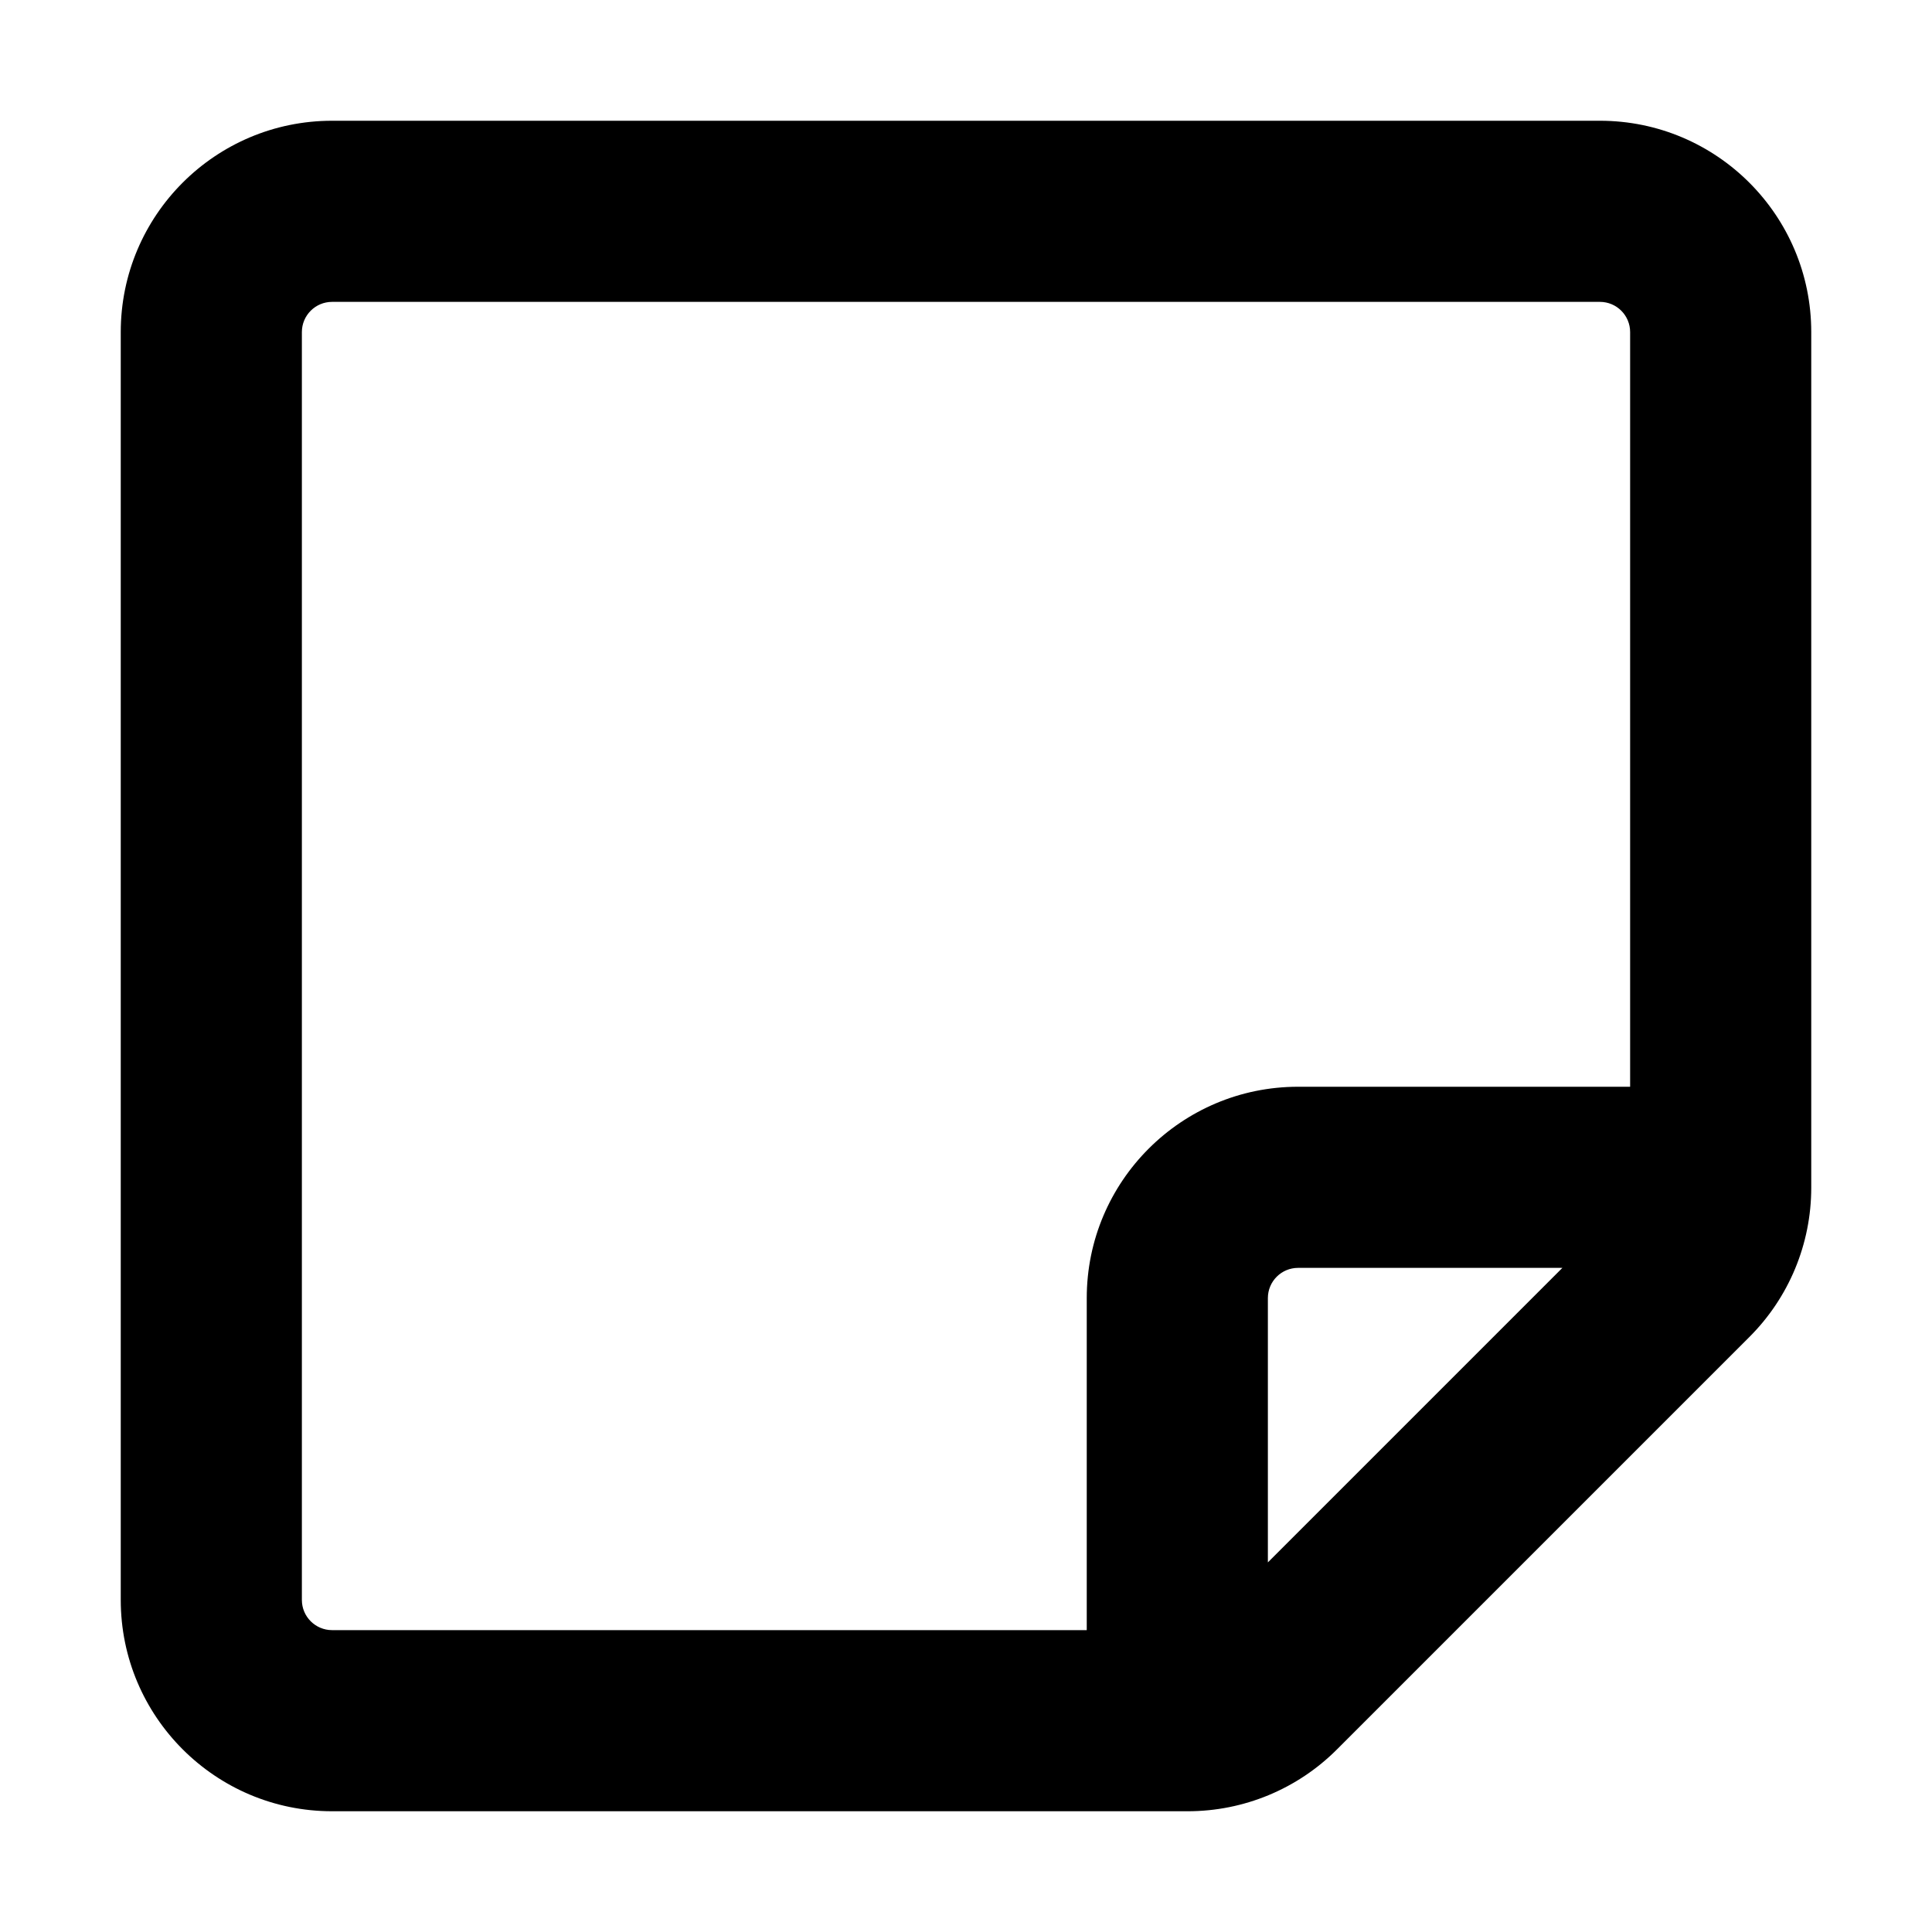
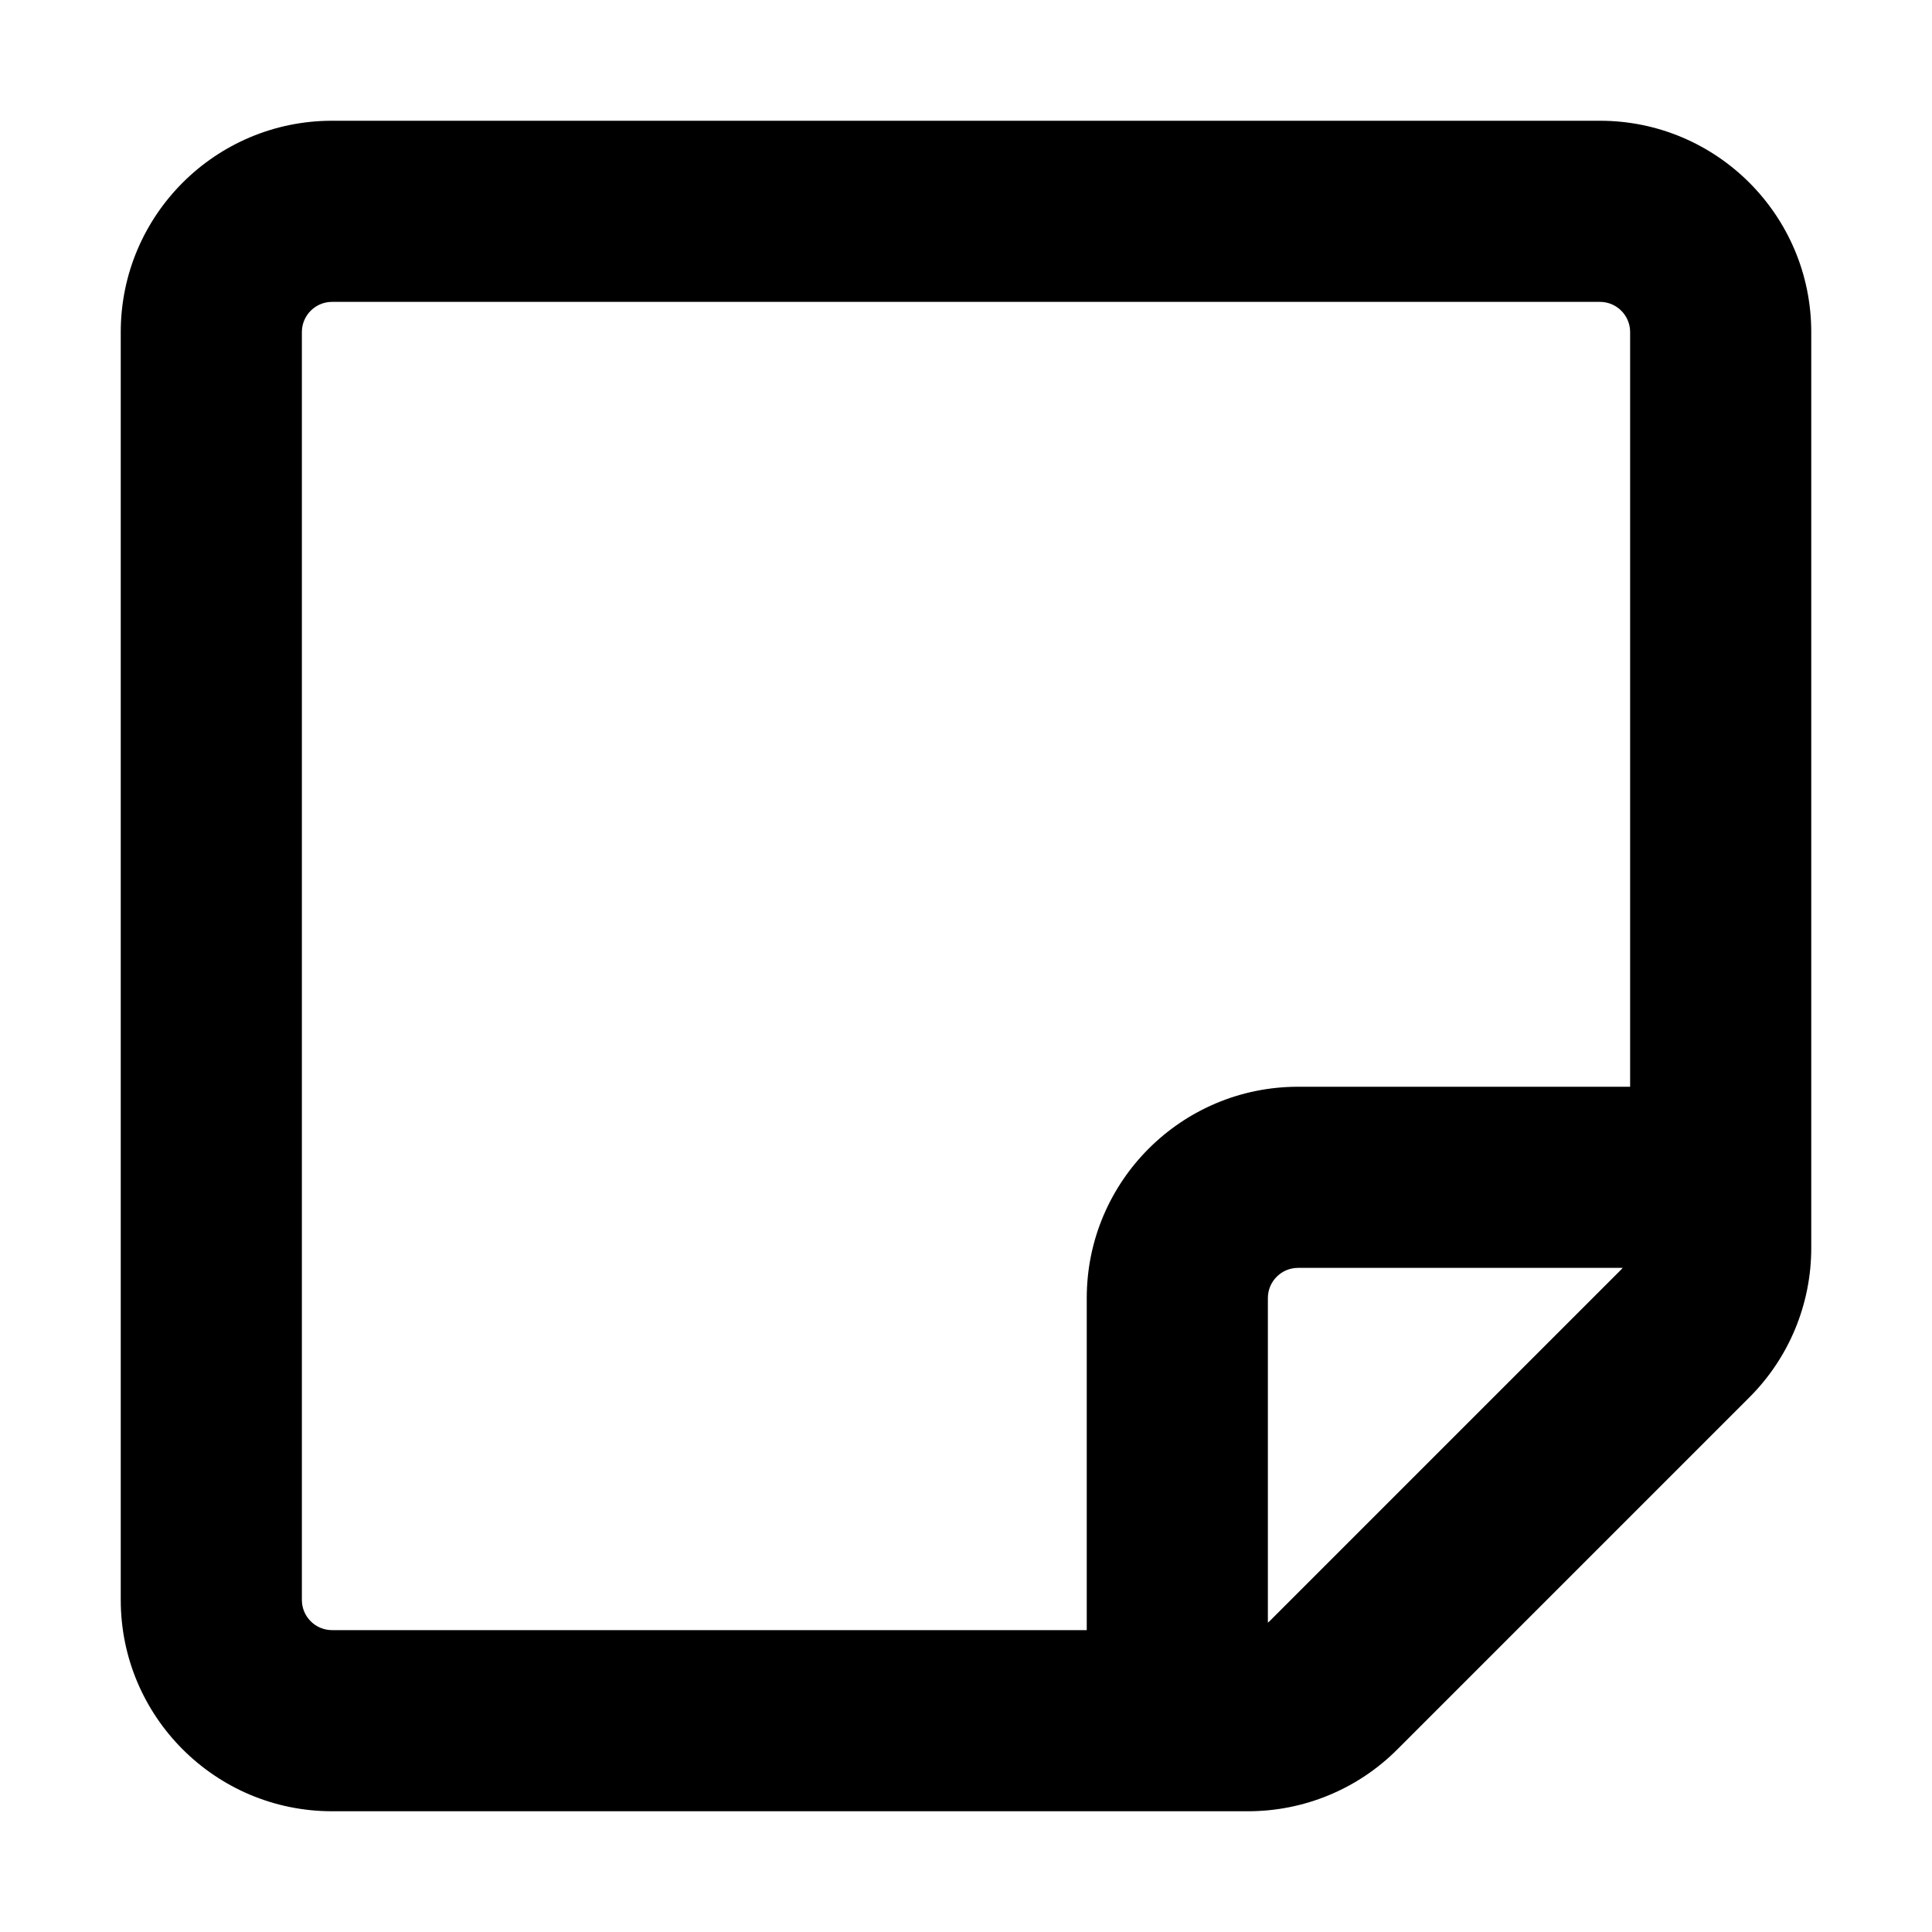
<svg xmlns="http://www.w3.org/2000/svg" width="16" height="16" viewBox="0 0 16 16">
-   <path fill-rule="evenodd" clip-rule="evenodd" d="M2.75 13.5C2.612 13.5 2.5 13.388 2.5 13.25V2.75C2.5 2.612 2.612 2.5 2.75 2.5H13.25C13.388 2.5 13.5 2.612 13.5 2.75V9H10.75C9.784 9 9 9.784 9 10.75V13.5H2.75ZM10.5 12.939V10.75C10.5 10.612 10.612 10.5 10.75 10.5H12.939L10.5 12.939ZM1 13.25C1 14.216 1.784 15 2.75 15H9.836C10.3 15 10.745 14.816 11.073 14.487L14.487 11.073C14.816 10.745 15 10.3 15 9.836V2.75C15 1.784 14.216 1 13.25 1H2.75C1.784 1 1 1.784 1 2.75V13.25Z" />
+   <path fill-rule="evenodd" clip-rule="evenodd" d="M2.75 13.5C2.612 13.5 2.5 13.388 2.5 13.25V2.75C2.5 2.612 2.612 2.5 2.75 2.5H13.25C13.388 2.5 13.5 2.612 13.5 2.75V9H10.75C9.784 9 9 9.784 9 10.75V13.5H2.75ZM10.5 13.438V10.75C10.5 10.612 10.612 10.5 10.75 10.5H13.438C13.435 10.504 13.431 10.508 13.427 10.513L10.513 13.427C10.508 13.431 10.504 13.435 10.5 13.438ZM1 13.25C1 14.216 1.784 15 2.75 15H10.336C10.8 15 11.245 14.816 11.573 14.487L14.487 11.573C14.816 11.245 15 10.8 15 10.336V2.75C15 1.784 14.216 1 13.25 1H2.75C1.784 1 1 1.784 1 2.75V13.25Z" />
</svg>
